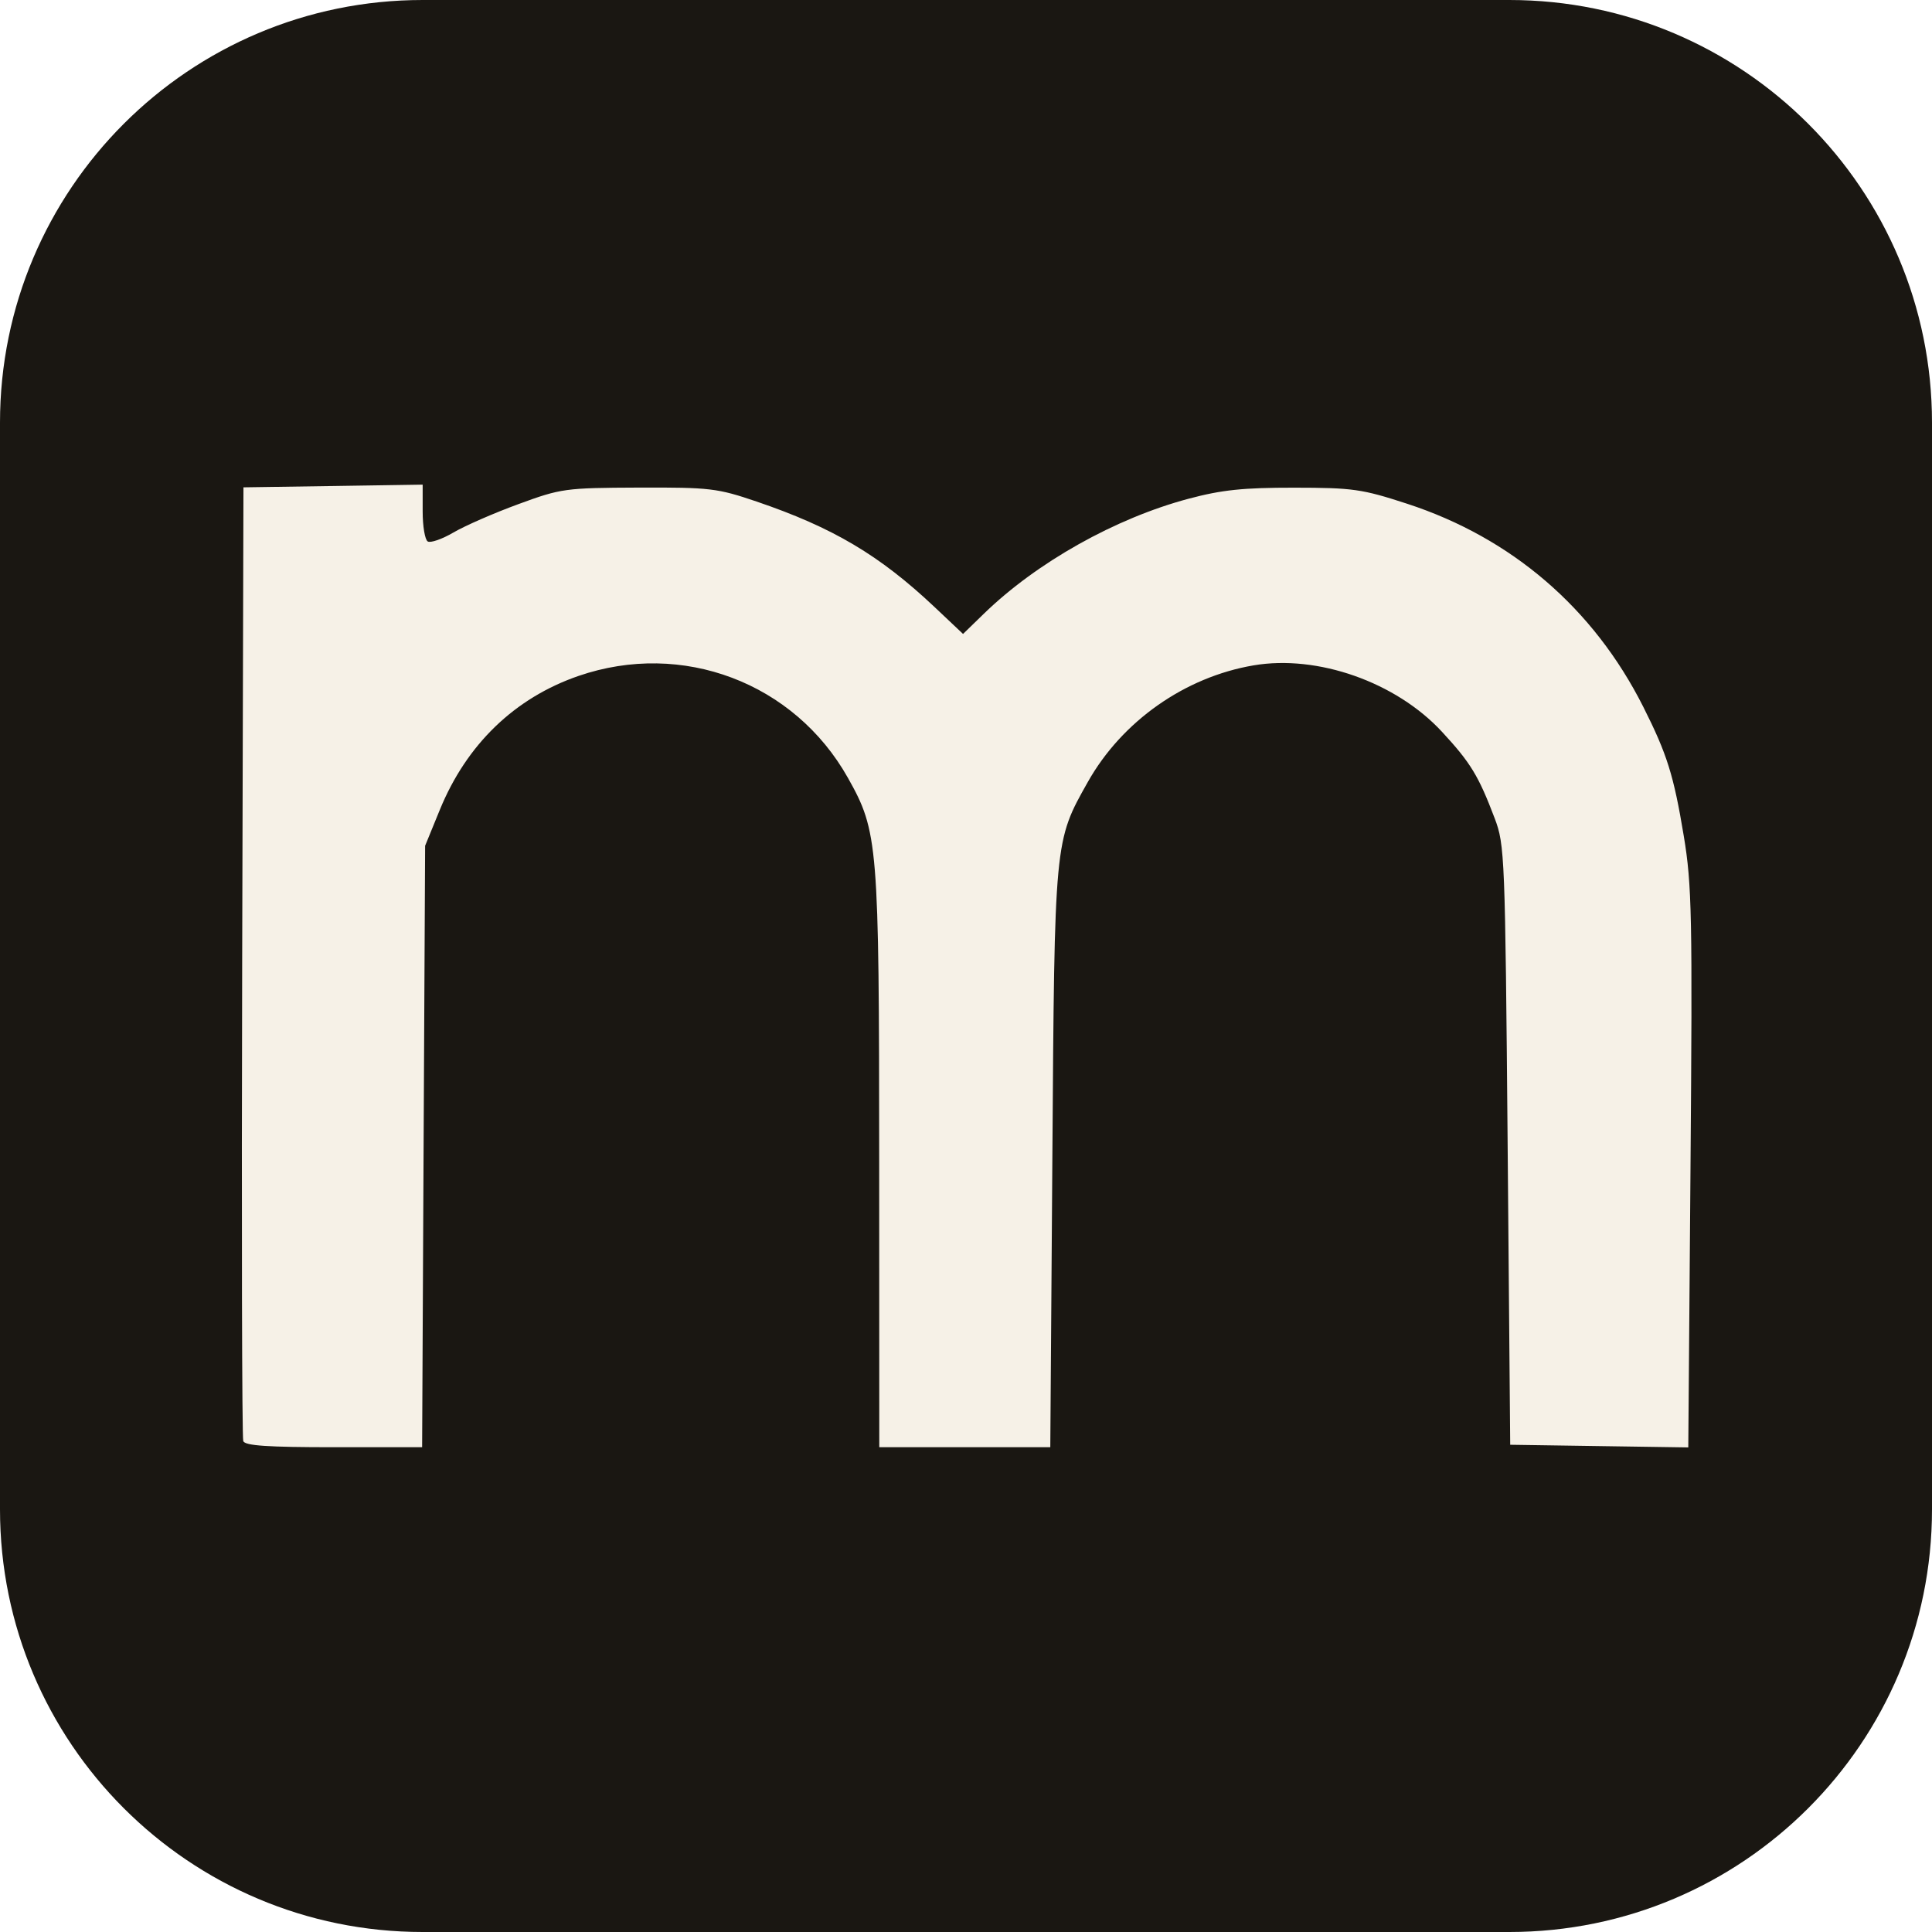
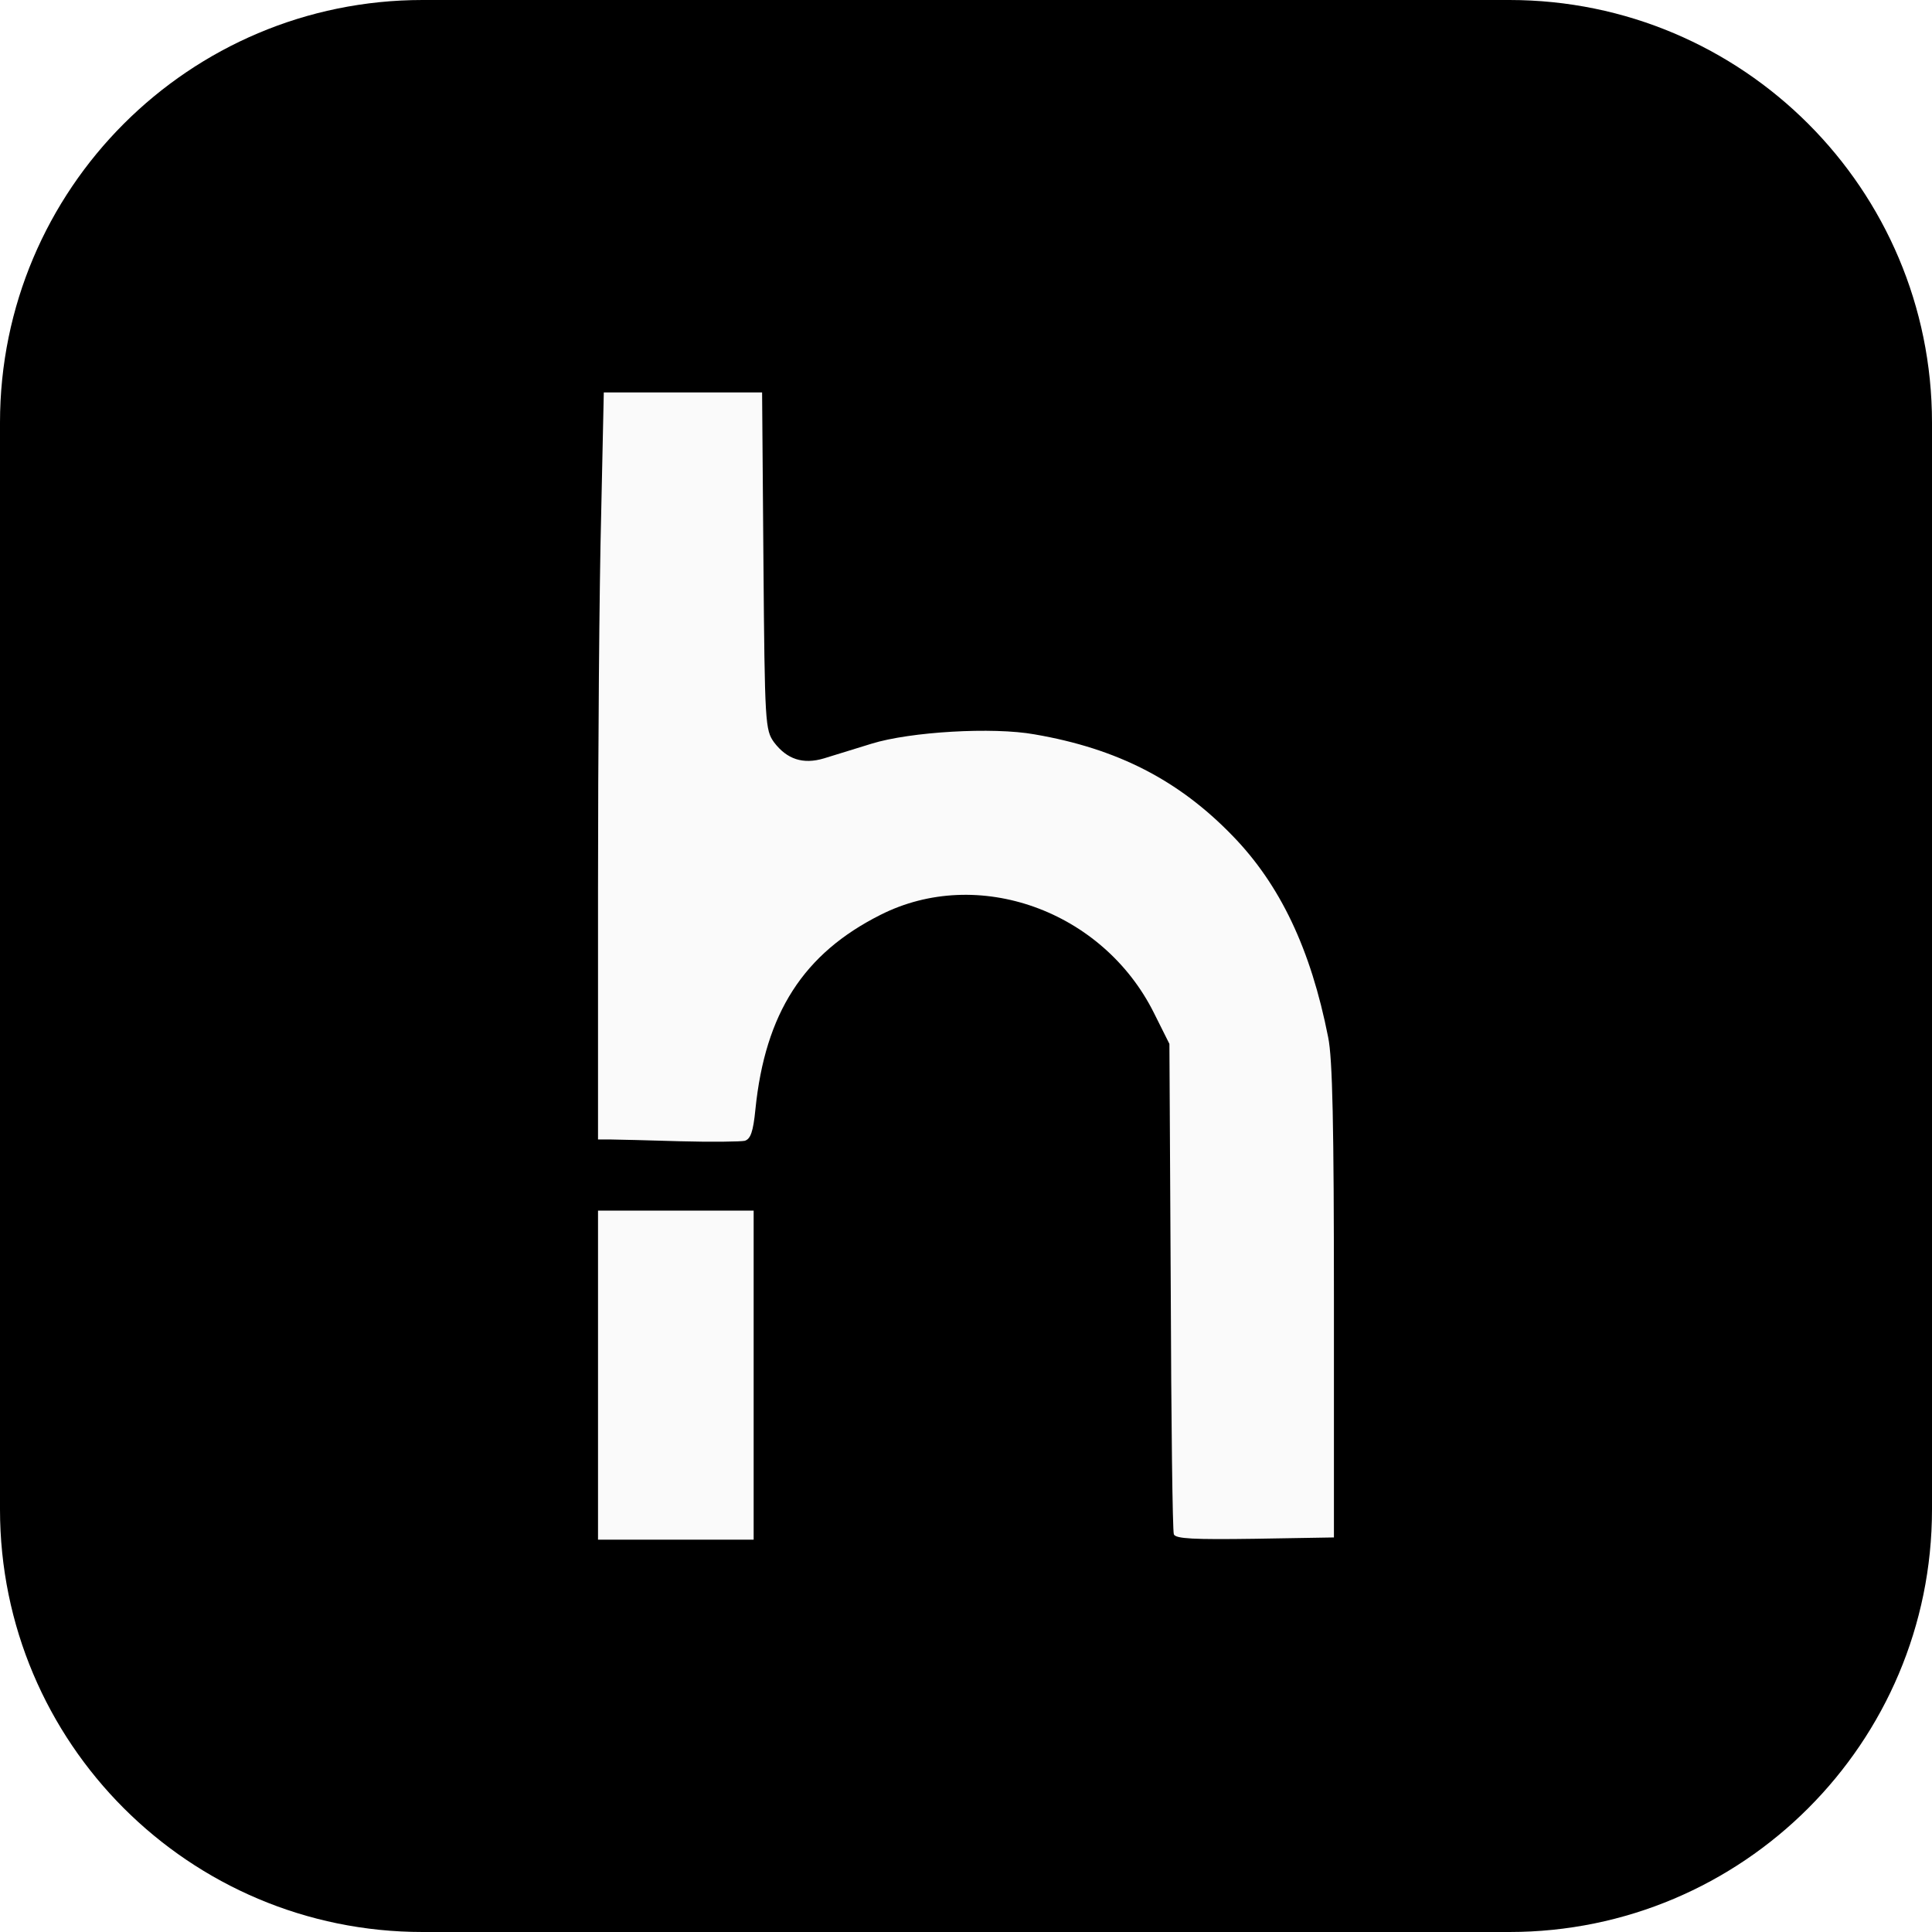
<svg xmlns="http://www.w3.org/2000/svg" viewBox="0 0 64 64">
-   <rect width="64" height="64" rx="14" fill="#1a1712" />
-   <path transform="translate(-6.98 0.611) scale(0.162646)" fill="#f6f1e7" d="M 92.46 289.75 C92.20,289.06 92.10,245.07 92.24,192.00 L 92.50 95.50 L 110.75 95.23 L 129.00 94.95 L 129.00 100.42 C129.00,103.42 129.46,106.17 130.03,106.52 C130.60,106.87 132.96,106.05 135.28,104.69 C137.60,103.33 143.55,100.73 148.50,98.92 C157.21,95.72 158.01,95.61 173.00,95.55 C187.54,95.50 189.03,95.68 197.00,98.39 C212.55,103.68 222.08,109.33 233.28,119.90 L 239.06 125.36 L 243.28 121.26 C254.04,110.80 270.08,101.79 285.00,97.82 C291.78,96.01 296.14,95.56 306.50,95.57 C318.44,95.58 320.31,95.84 329.50,98.84 C350.81,105.79 367.49,120.13 377.60,140.20 C382.45,149.83 383.80,154.13 385.85,166.50 C387.51,176.50 387.63,182.67 387.22,234.27 L 386.77 291.04 L 368.63 290.77 L 350.50 290.50 L 349.98 229.50 C349.47,170.46 349.39,168.32 347.34,162.91 C344.05,154.24 342.43,151.58 336.59,145.27 C327.23,135.16 311.27,129.54 298.23,131.76 C284.23,134.14 271.45,143.13 264.48,155.50 C257.65,167.63 257.70,167.11 257.25,232.25 L 256.83 291.00 L 239.42 291.00 L 222.00 291.00 L 221.98 232.75 C221.96,167.97 221.77,165.62 215.60,154.65 C204.70,135.27 181.88,126.64 160.75,133.91 C147.75,138.39 137.94,147.85 132.49,161.19 L 129.50 168.50 L 129.19 229.75 L 128.89 291.00 L 110.91 291.00 C97.45,291.00 92.82,290.69 92.46,289.75 Z" />
+   <rect width="64" height="64" rx="14" fill="#000000" />
+   <path transform="translate(19.81 13) scale(0.1473)" fill="#fafafa" d="M0,221 L0,184 L17.5,184 L35,184 L35,221 L35,258 L17.5,258 L0,258 L0,221 Z M129.5,256.8 C129.2,256.1 128.9,231 128.8,201 L128.5,146.5 L125,139.5 C113.5,116.5 85.4,106.4 63.5,117.5 C46.2,126.2 37.6,139.6 35.4,161.2 C34.9,166.3 34.3,167.9 33,168.3 C32.1,168.5 25.5,168.6 18.4,168.4 C11.3,168.2 4.3,168 2.8,168 L0,168 L0,111.8 C0,80.8 0.3,43 0.7,27.8 L1.3,0 L19.1,0 L36.9,0 L37.2,37.9 C37.5,74.7 37.6,75.9 39.6,78.7 C42.5,82.5 46.1,83.7 50.8,82.3 C52.8,81.7 57.6,80.2 61.5,79 C70.2,76.3 88.8,75.2 98.2,76.9 C116.8,80.1 130.6,87.2 142.7,99.7 C153.4,110.7 160.3,125.2 164.2,145 C165.2,149.8 165.5,165.1 165.5,204.5 L165.5,257.5 L147.7,257.8 C134,258 129.9,257.8 129.5,256.8 Z" />
</svg>
